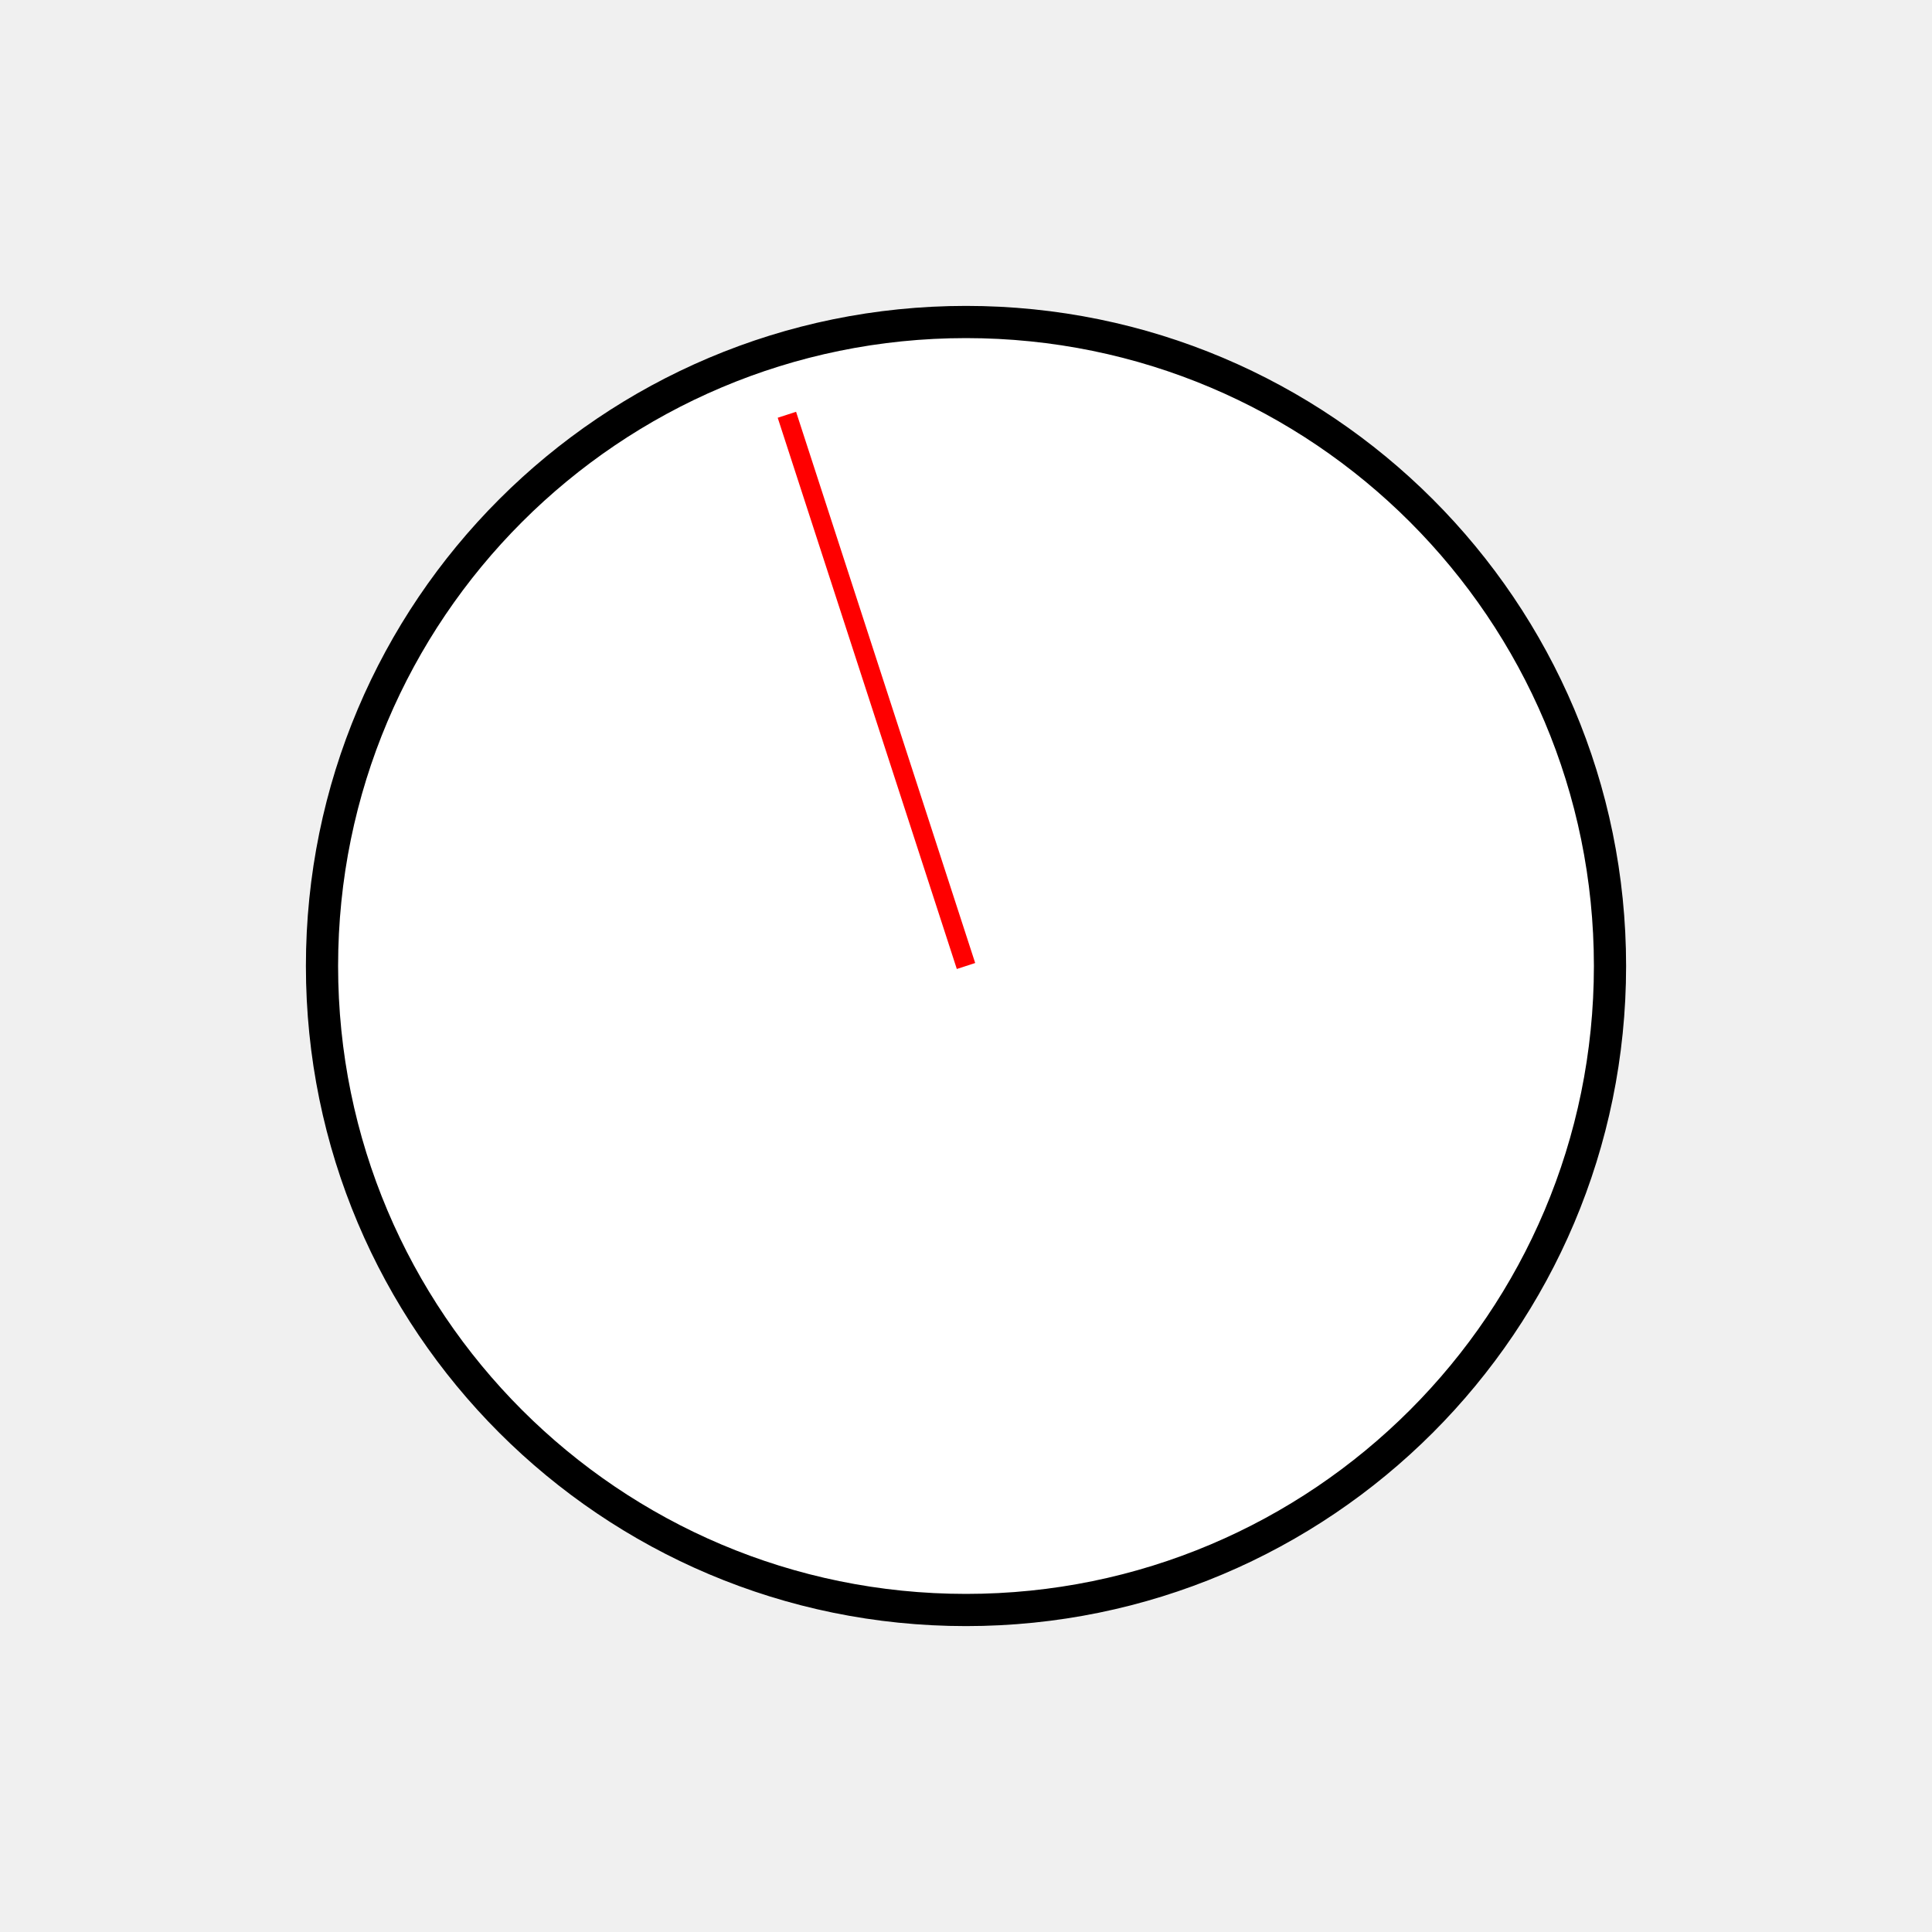
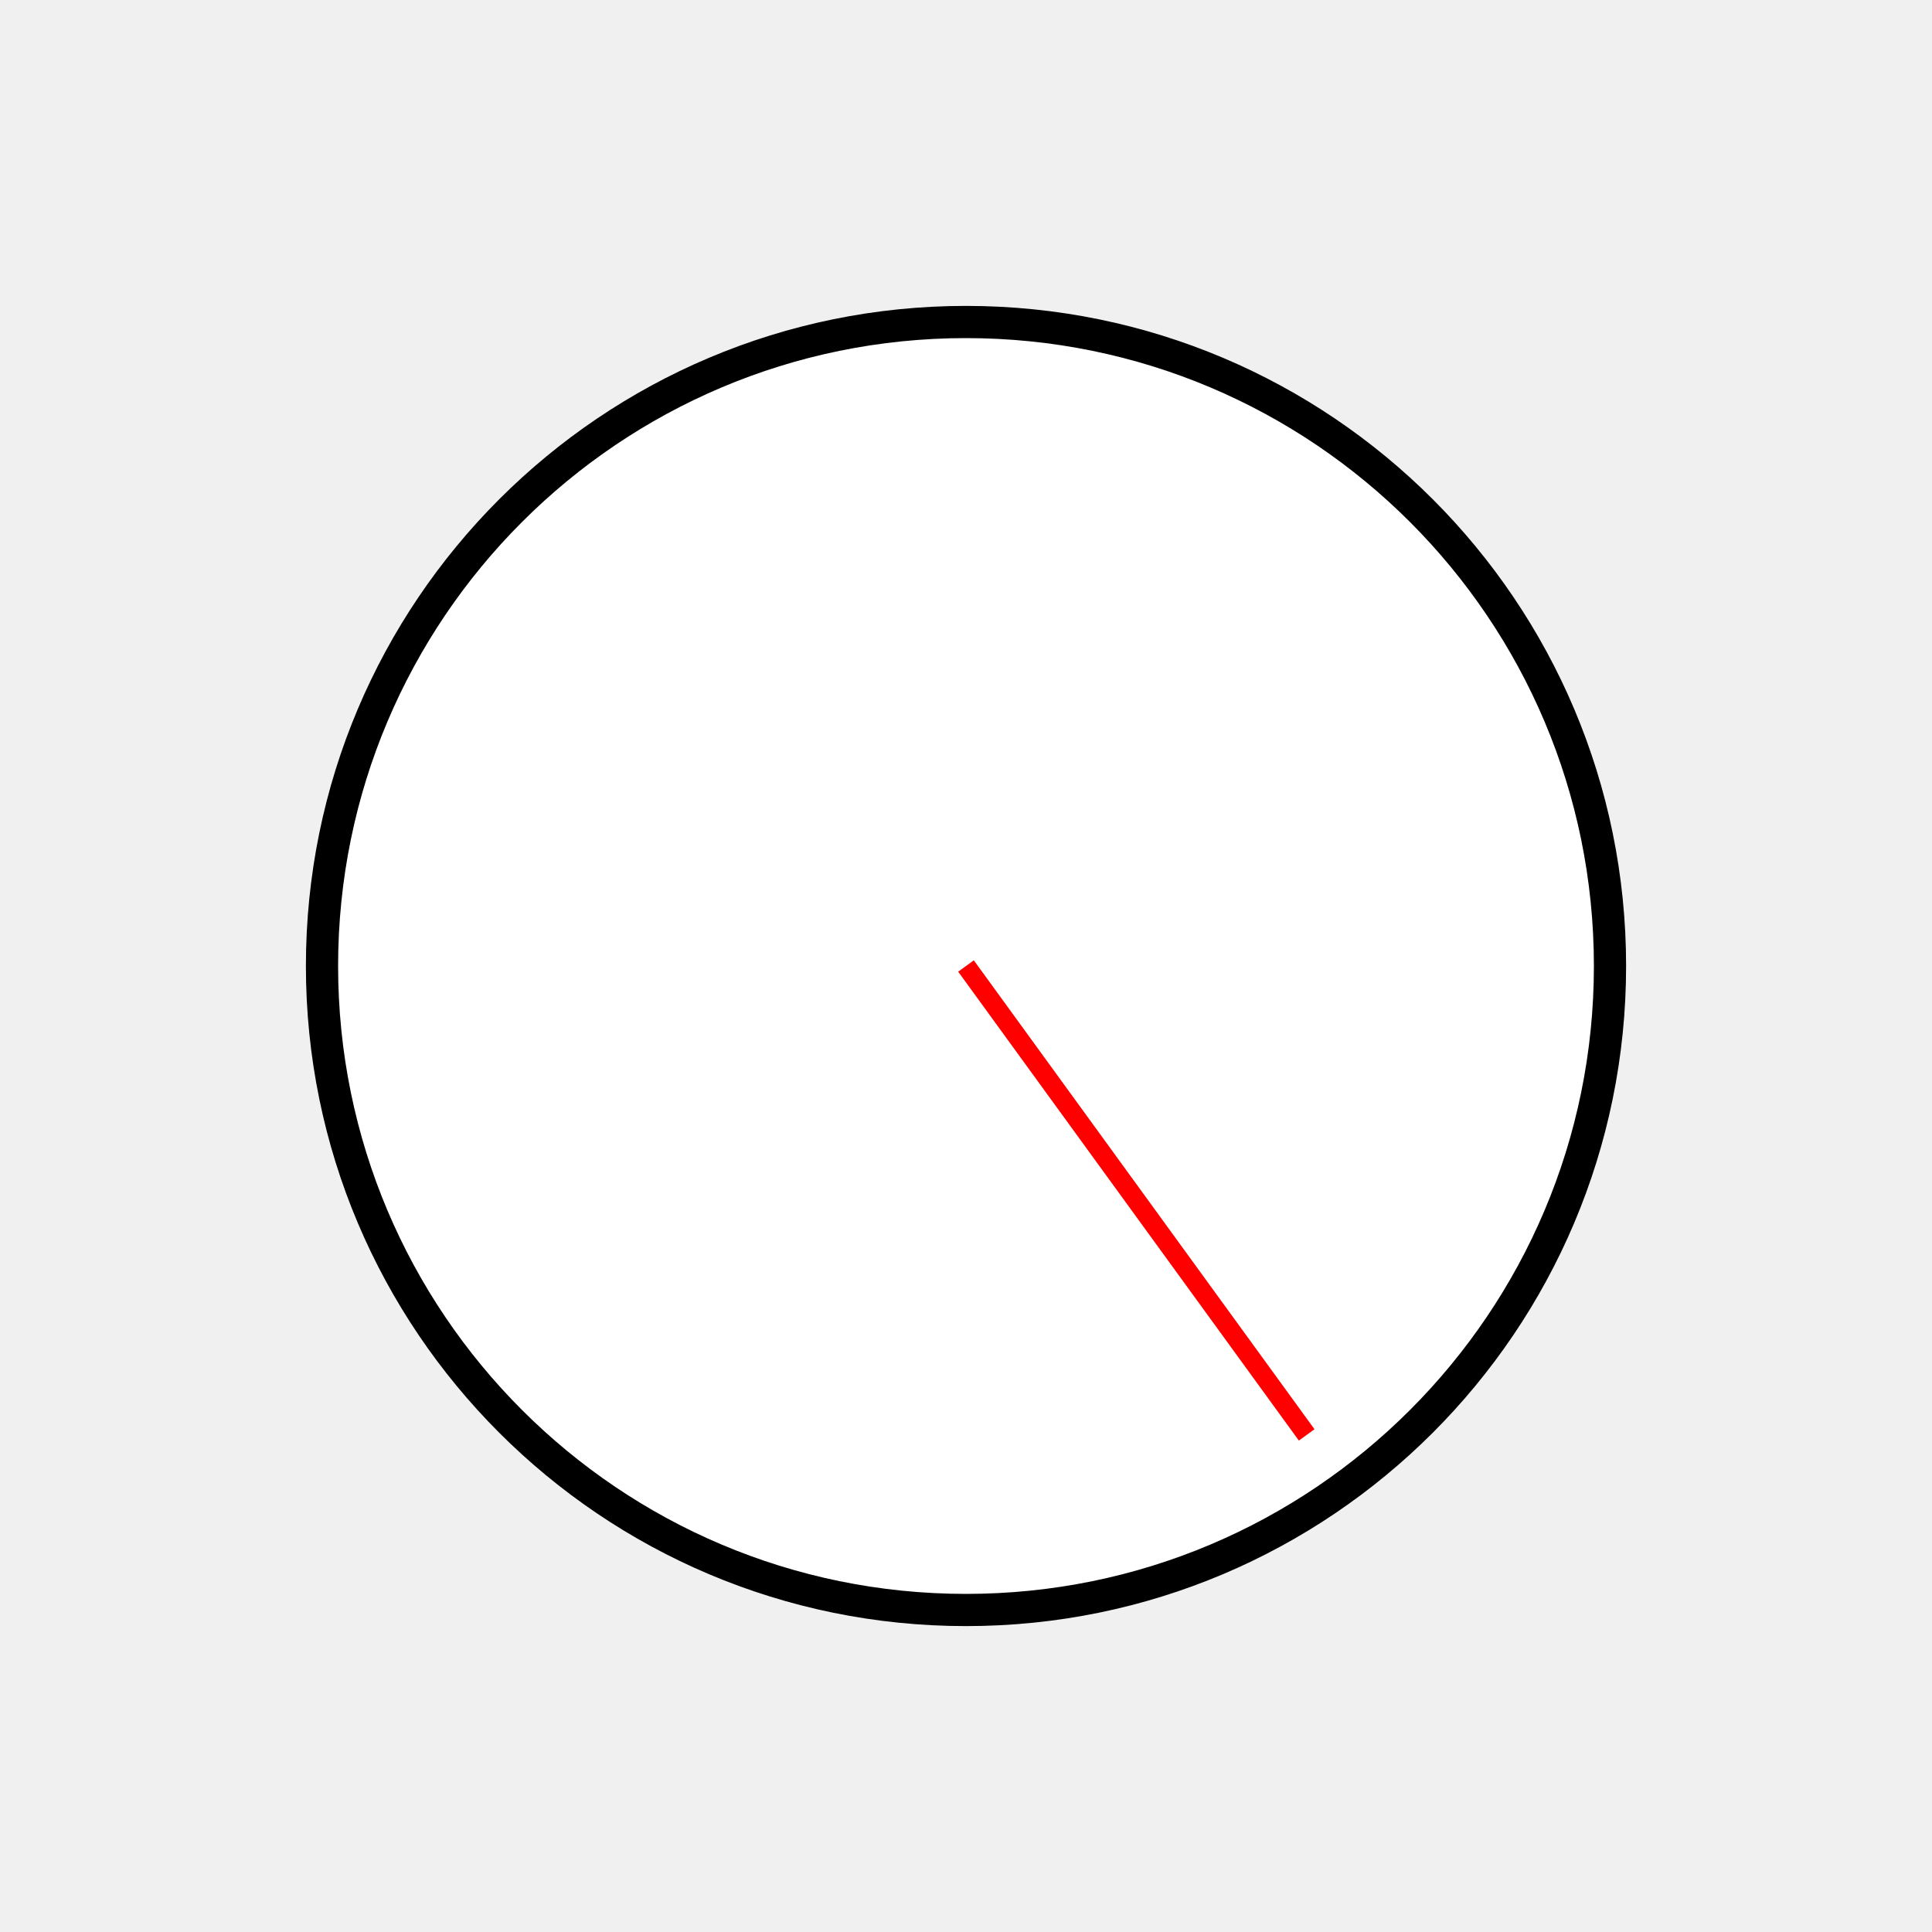
<svg xmlns="http://www.w3.org/2000/svg" width="100%" height="100%" viewBox="0 0 300 300" version="2.0">
  <circle cx="150" cy="150" r="100" style="fill:#fff;stroke:#000;stroke-width:5px;" />
-   <line x1="150" y1="150" x2="122.188" y2="64.405" style="fill:none;stroke:#f00;stroke-width:3px;" />
+   <line x1="150" y1="150" x2="202.901" y2="222.812" style="fill:none;stroke:#f00;stroke-width:3px;" />
</svg>
